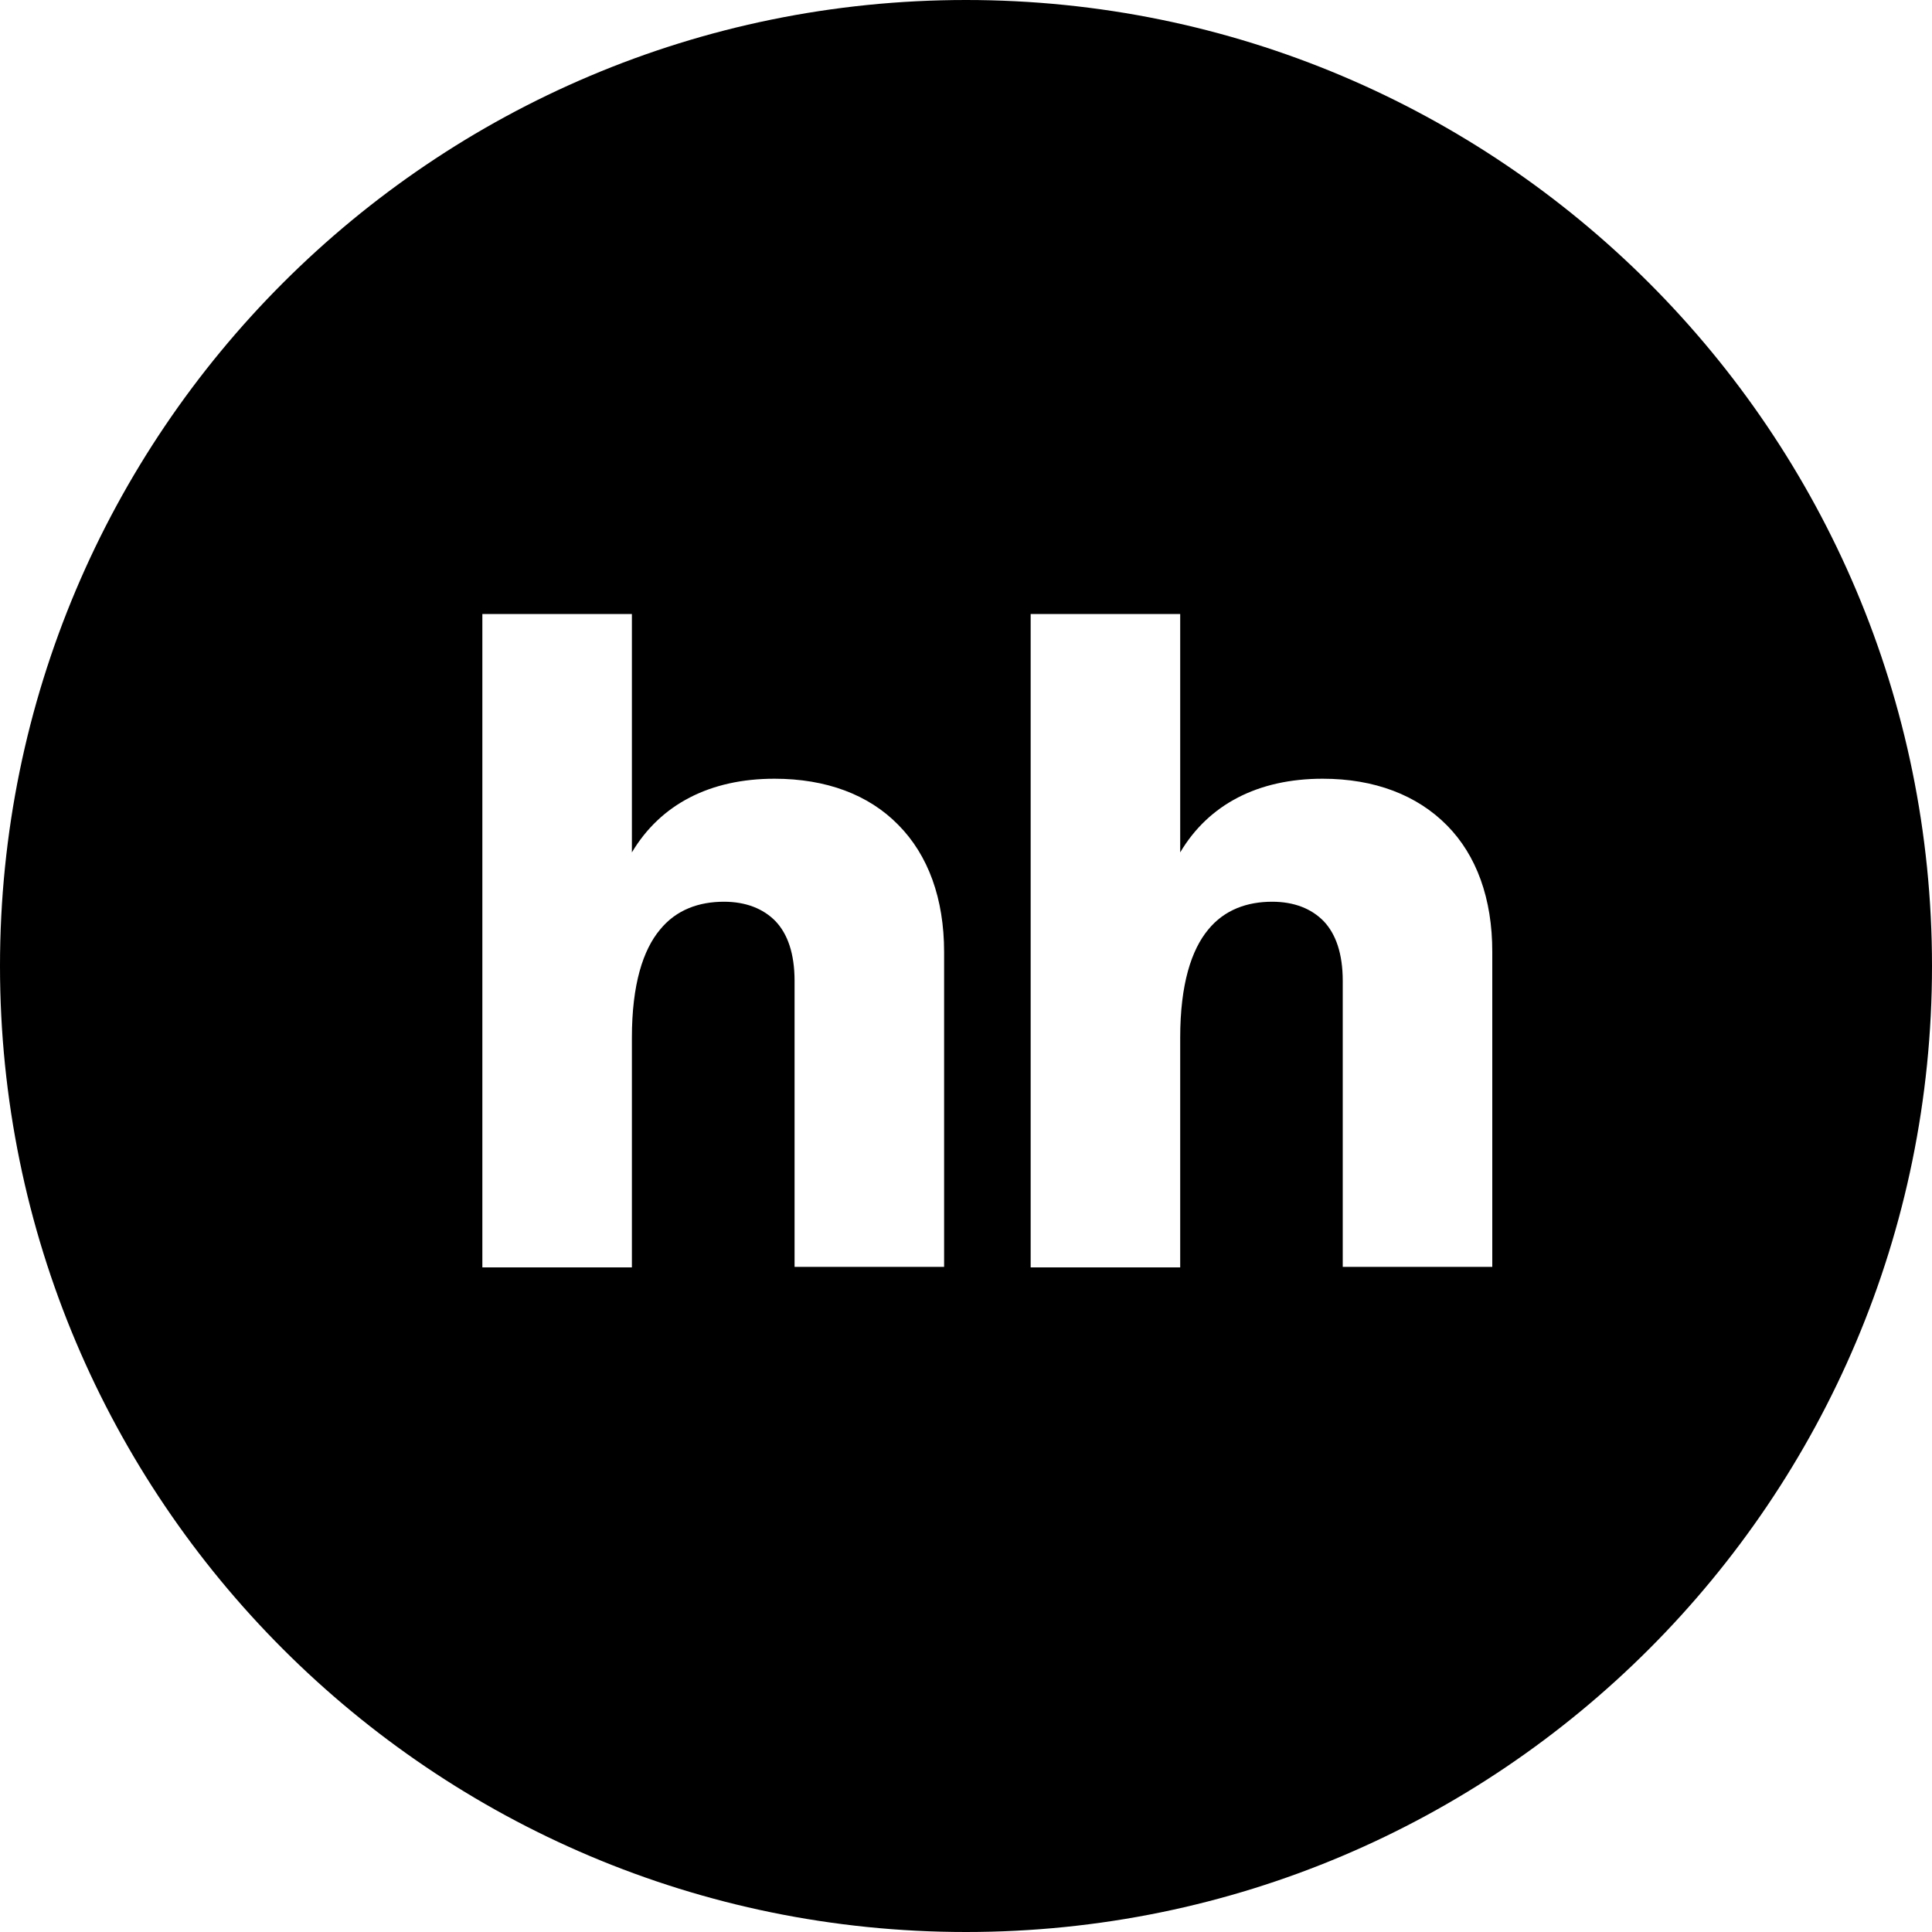
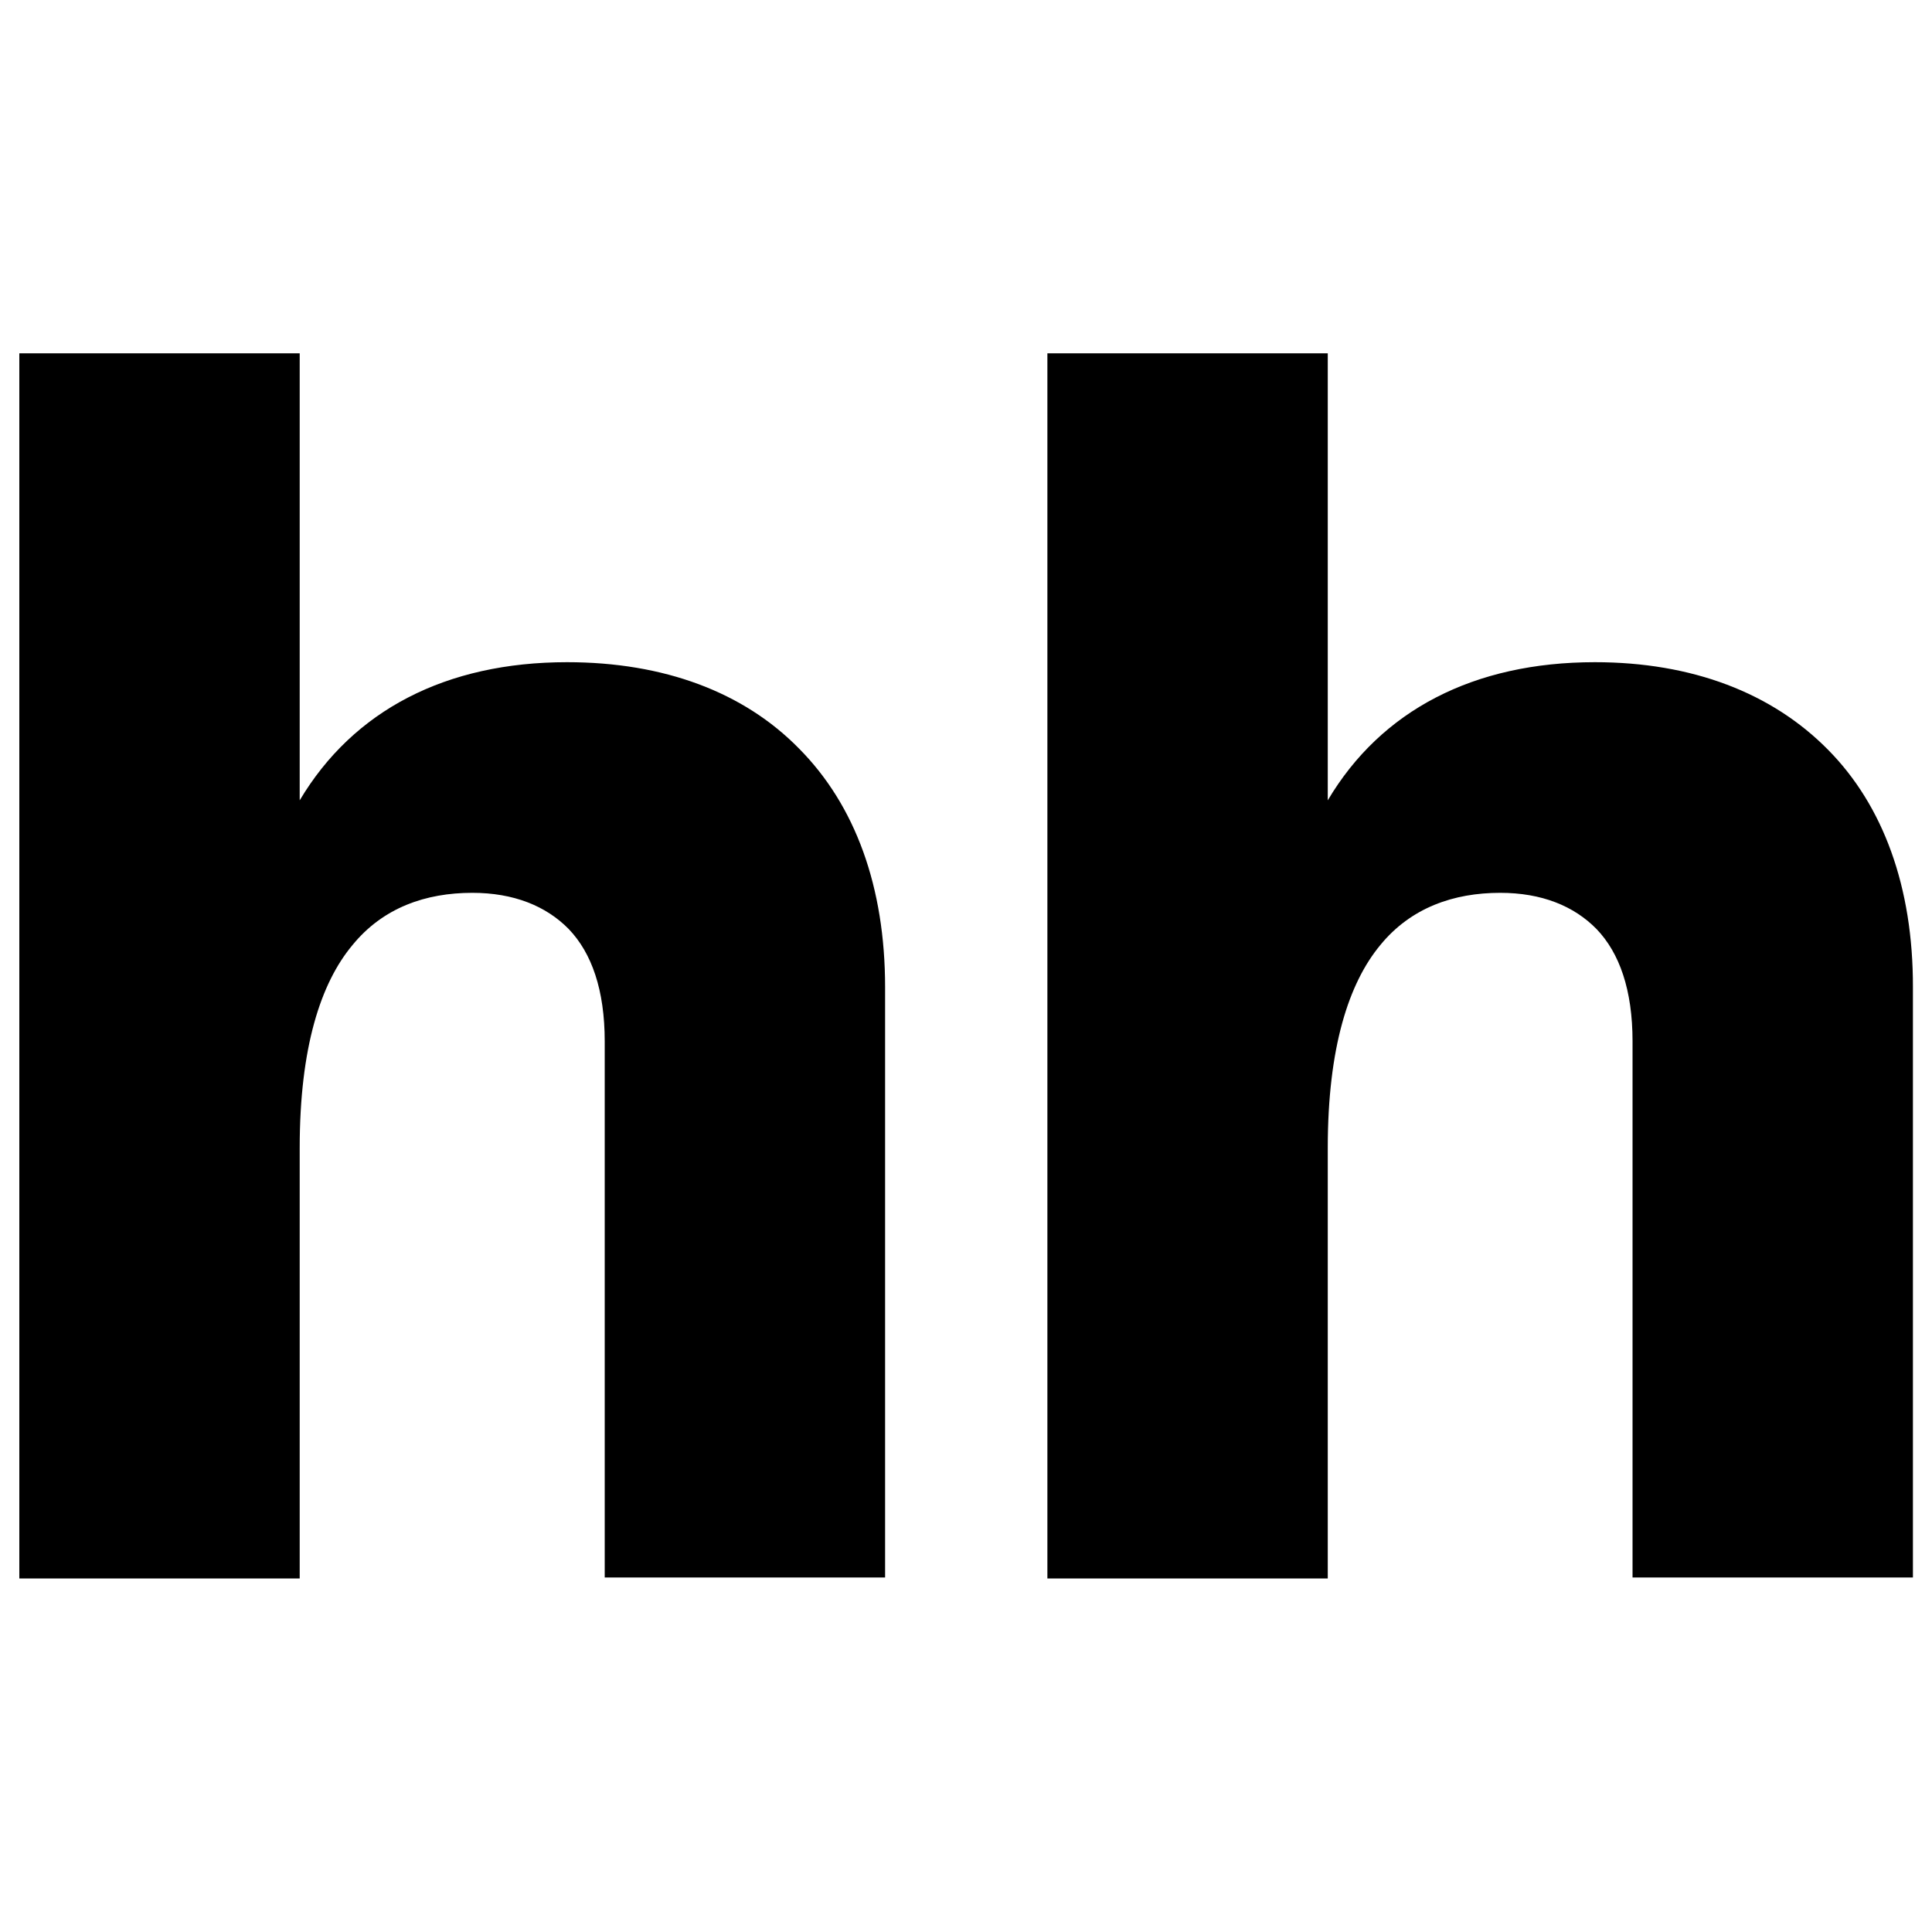
- <svg xmlns="http://www.w3.org/2000/svg" viewBox="0 0 15 15" overflow="visible">
-   <path d="M 15 7.5 C 15 11.642 11.642 15 7.5 15 C 3.358 15 0 11.642 0 7.5 C 0 3.358 3.358 0 7.5 0 C 11.642 0 15 3.358 15 7.5 Z M 6.013 6.046 C 5.512 6.046 5.128 6.245 4.906 6.618 L 4.906 4.767 L 3.745 4.767 L 3.745 9.84 L 4.906 9.84 L 4.906 8.057 C 4.906 7.641 4.993 7.375 5.124 7.218 C 5.251 7.062 5.428 7.001 5.621 7.001 C 5.791 7.001 5.926 7.055 6.02 7.151 C 6.115 7.25 6.169 7.403 6.169 7.616 L 6.169 9.836 L 7.33 9.836 L 7.33 7.392 C 7.33 6.977 7.207 6.639 6.974 6.404 C 6.745 6.17 6.415 6.046 6.013 6.046 Z M 11.234 6.408 C 11.002 6.173 10.672 6.046 10.269 6.046 C 9.768 6.046 9.384 6.245 9.163 6.618 L 9.163 4.767 L 8.002 4.767 L 8.002 9.84 L 9.163 9.84 L 9.163 8.057 C 9.163 7.641 9.25 7.375 9.38 7.218 C 9.507 7.062 9.685 7.001 9.877 7.001 C 10.048 7.001 10.182 7.055 10.276 7.151 C 10.371 7.25 10.425 7.403 10.425 7.616 L 10.425 9.836 L 11.586 9.836 L 11.586 7.392 C 11.587 6.977 11.463 6.639 11.234 6.408 Z" fill="rgb(0, 0, 0)" />
+ <svg xmlns="http://www.w3.org/2000/svg" viewBox="3.665 3.304 8 8">
+   <path d="M 6.013 6.046 C 5.512 6.046 5.128 6.245 4.906 6.618 L 4.906 4.767 L 3.745 4.767 L 3.745 9.84 L 4.906 9.84 L 4.906 8.057 C 4.906 7.641 4.993 7.375 5.124 7.218 C 5.251 7.062 5.428 7.001 5.621 7.001 C 5.791 7.001 5.926 7.055 6.02 7.151 C 6.115 7.25 6.169 7.403 6.169 7.616 L 6.169 9.836 L 7.33 9.836 L 7.33 7.392 C 7.33 6.977 7.207 6.639 6.974 6.404 C 6.745 6.17 6.415 6.046 6.013 6.046 Z M 11.234 6.408 C 11.002 6.173 10.672 6.046 10.269 6.046 C 9.768 6.046 9.384 6.245 9.163 6.618 L 9.163 4.767 L 8.002 4.767 L 8.002 9.84 L 9.163 9.84 L 9.163 8.057 C 9.163 7.641 9.25 7.375 9.38 7.218 C 9.507 7.062 9.685 7.001 9.877 7.001 C 10.048 7.001 10.182 7.055 10.276 7.151 C 10.371 7.25 10.425 7.403 10.425 7.616 L 10.425 9.836 L 11.586 9.836 L 11.586 7.392 C 11.587 6.977 11.463 6.639 11.234 6.408 Z" fill="#000" />
</svg>
